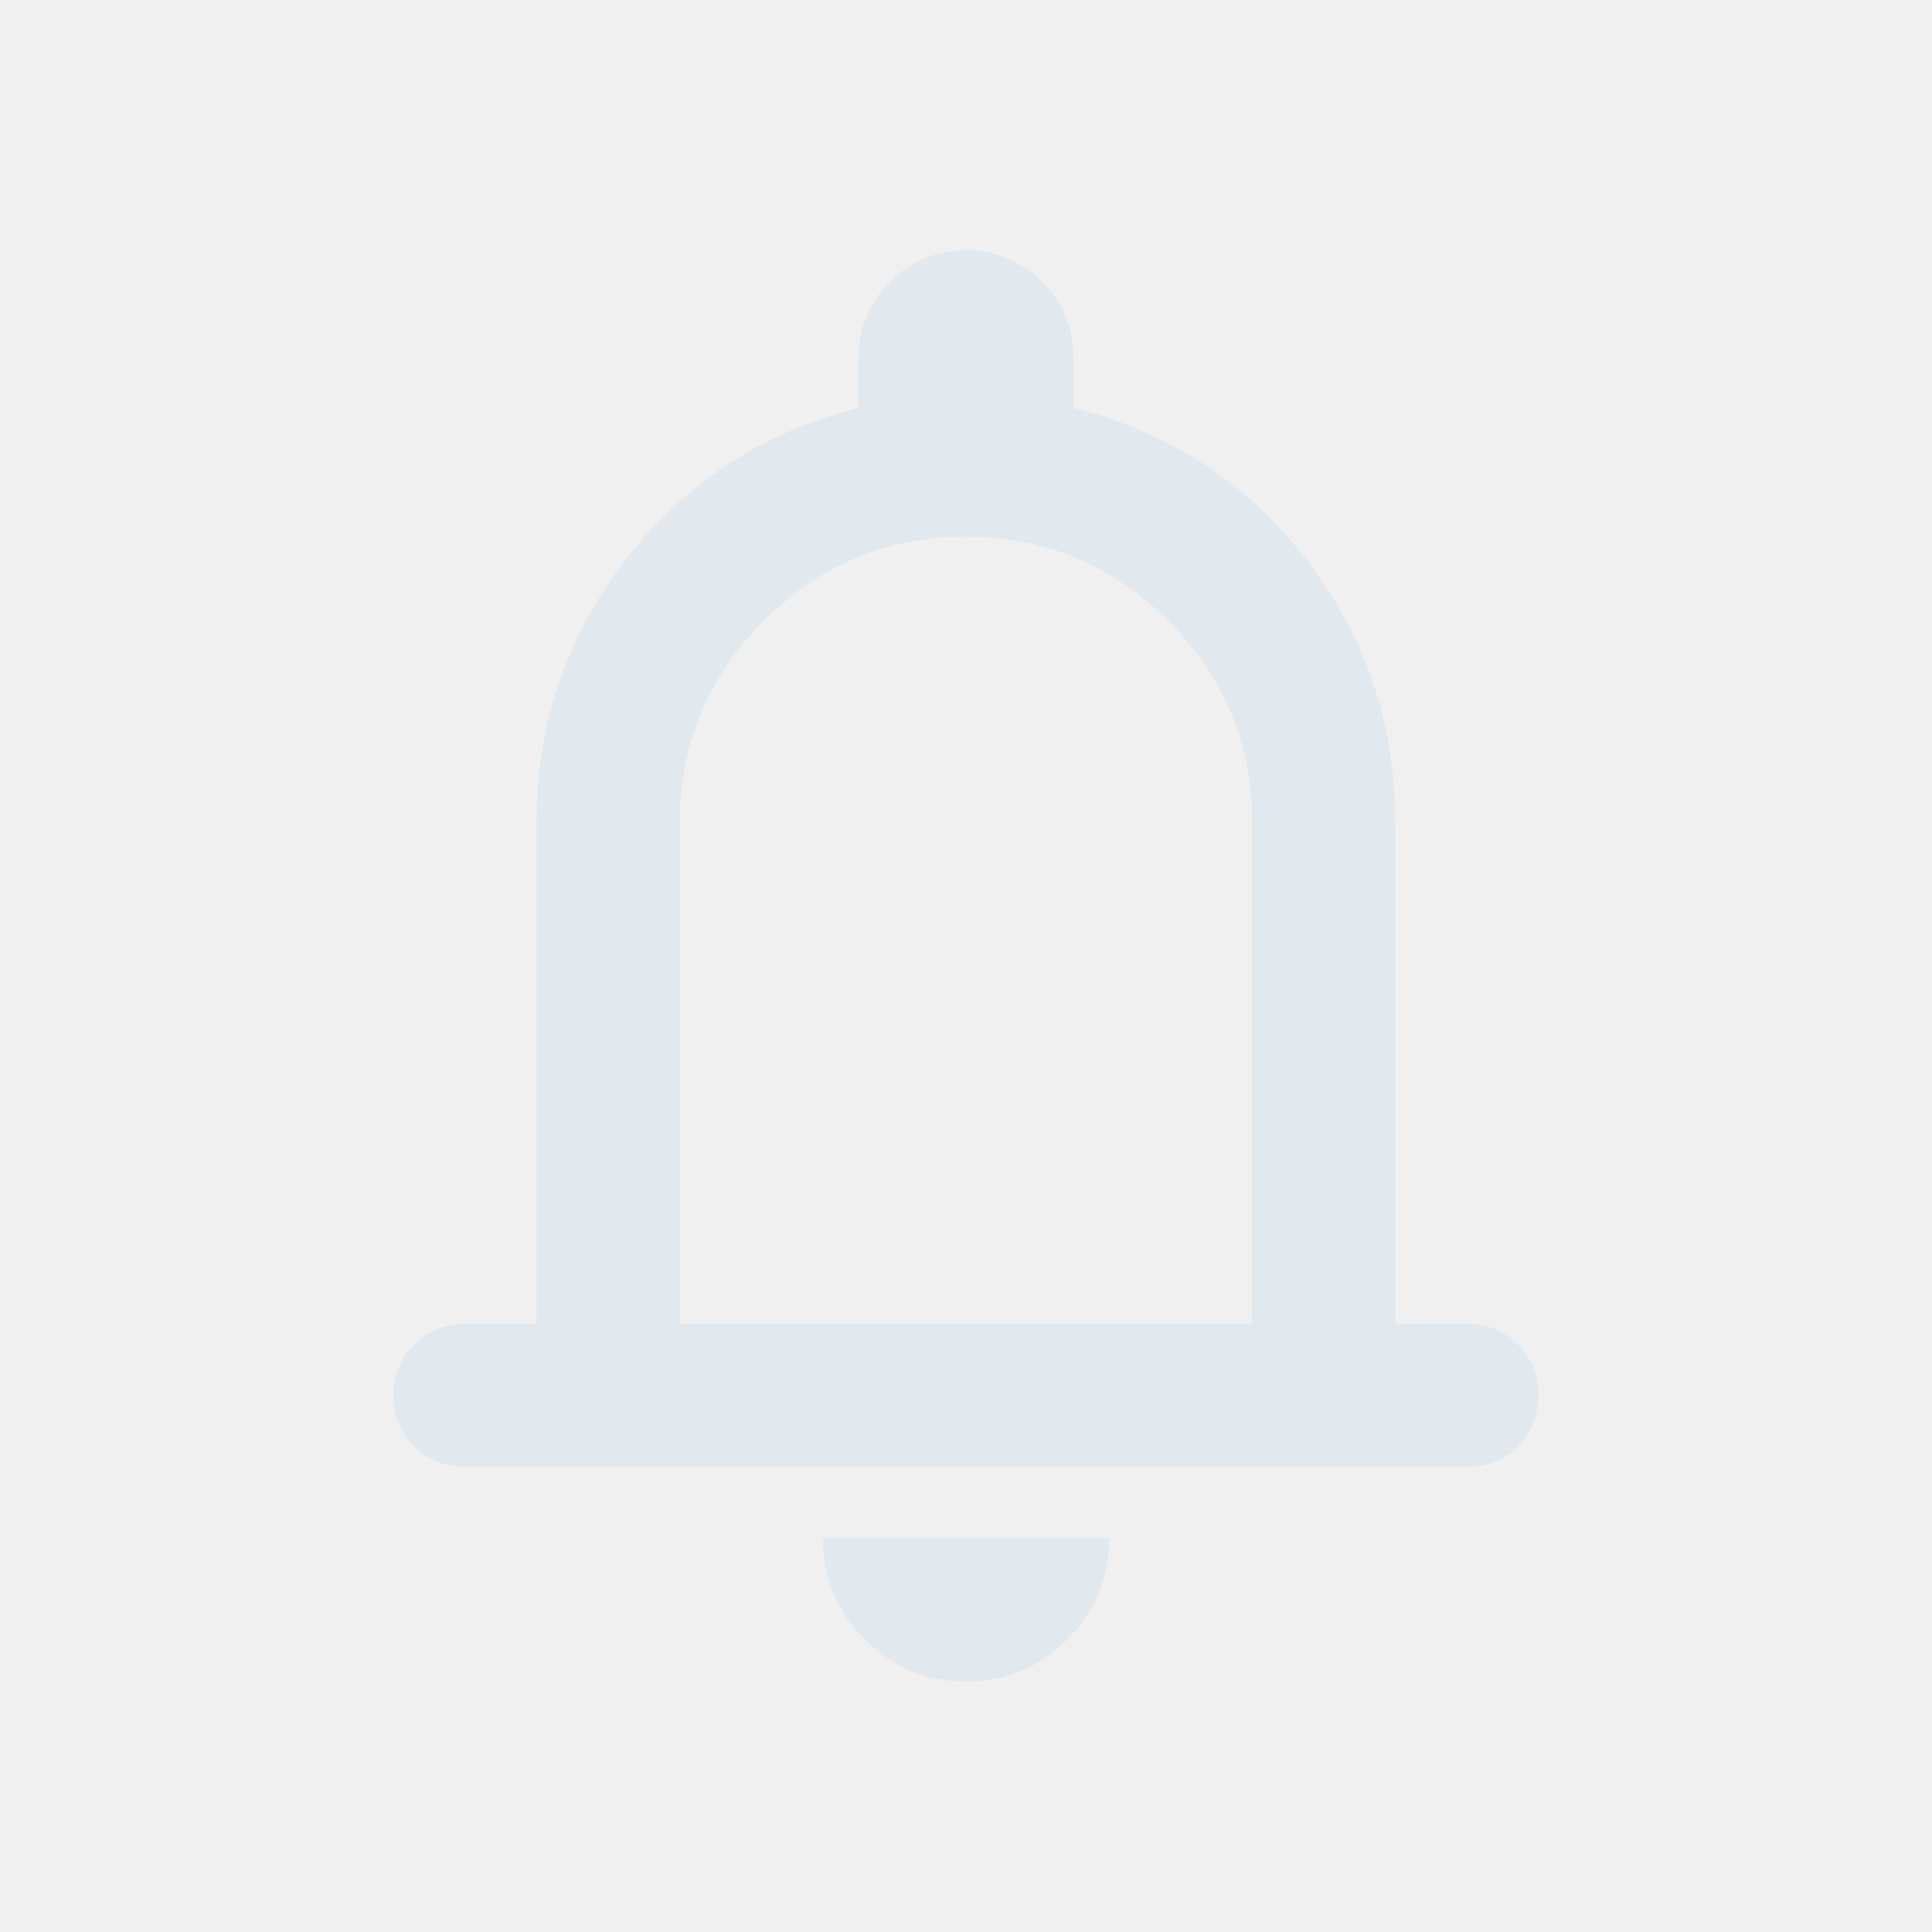
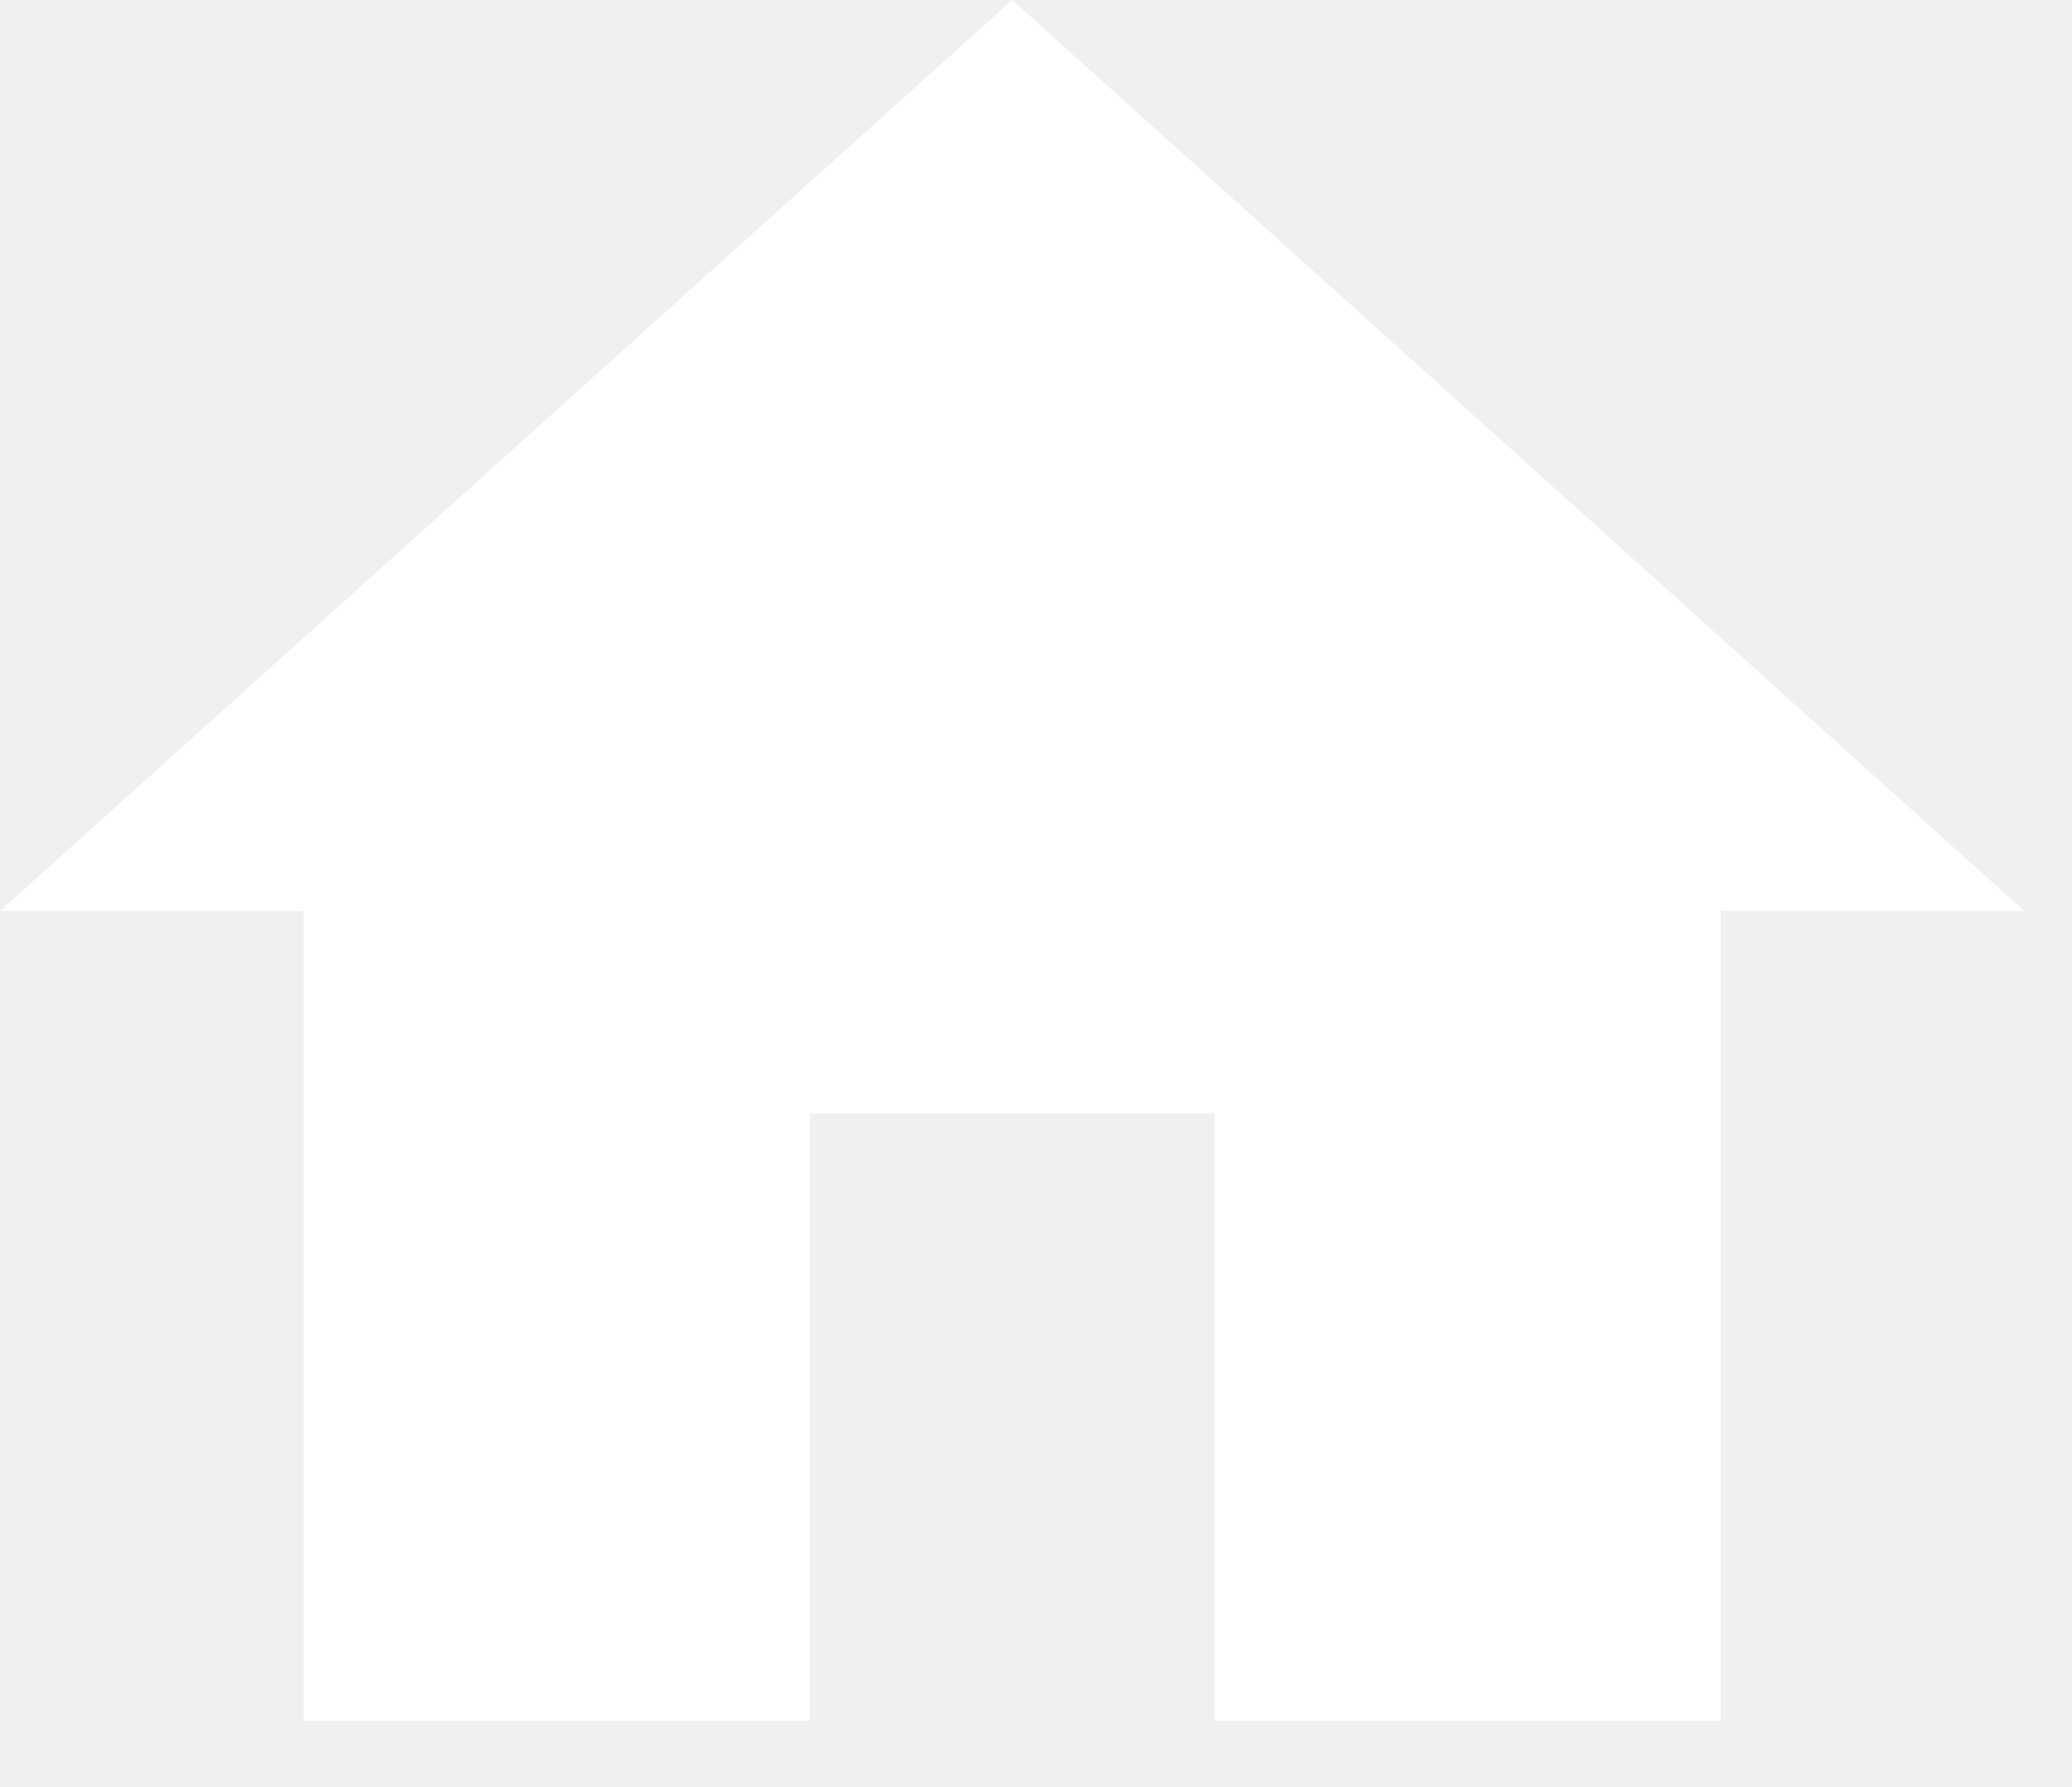
- <svg xmlns="http://www.w3.org/2000/svg" width="27" height="27" viewBox="0 0 27 27" fill="none">
-   <path d="M6.5 20.5C6.217 20.5 5.979 20.404 5.788 20.212C5.597 20.02 5.501 19.783 5.5 19.5C5.499 19.217 5.595 18.98 5.788 18.788C5.981 18.596 6.218 18.5 6.5 18.5H7.5V11.5C7.5 10.117 7.917 8.888 8.75 7.813C9.583 6.738 10.667 6.034 12 5.7V5C12 4.583 12.146 4.229 12.438 3.938C12.73 3.647 13.084 3.501 13.5 3.5C13.916 3.499 14.27 3.645 14.563 3.938C14.856 4.231 15.001 4.585 15 5V5.7C16.333 6.033 17.417 6.738 18.25 7.813C19.083 8.888 19.5 10.117 19.5 11.5V18.5H20.5C20.783 18.5 21.021 18.596 21.213 18.788C21.405 18.98 21.501 19.217 21.5 19.5C21.499 19.783 21.403 20.02 21.212 20.213C21.021 20.406 20.783 20.501 20.5 20.5H6.5ZM13.5 23.5C12.95 23.5 12.479 23.304 12.088 22.913C11.697 22.522 11.501 22.051 11.5 21.5H15.5C15.5 22.05 15.304 22.521 14.913 22.913C14.522 23.305 14.051 23.501 13.5 23.5ZM9.5 18.5H17.5V11.5C17.5 10.4 17.108 9.458 16.325 8.675C15.542 7.892 14.6 7.5 13.5 7.5C12.4 7.5 11.458 7.892 10.675 8.675C9.892 9.458 9.5 10.4 9.5 11.5V18.5Z" fill="#E1E9EF" />
+ <svg xmlns="http://www.w3.org/2000/svg" width="29" height="25" viewBox="0 0 29 25" fill="none">
+   <path d="M11.333 24.083V15.583H17V24.083H24.083V12.75H28.333L14.167 0L0 12.75H4.25V24.083H11.333Z" fill="white" />
</svg>
